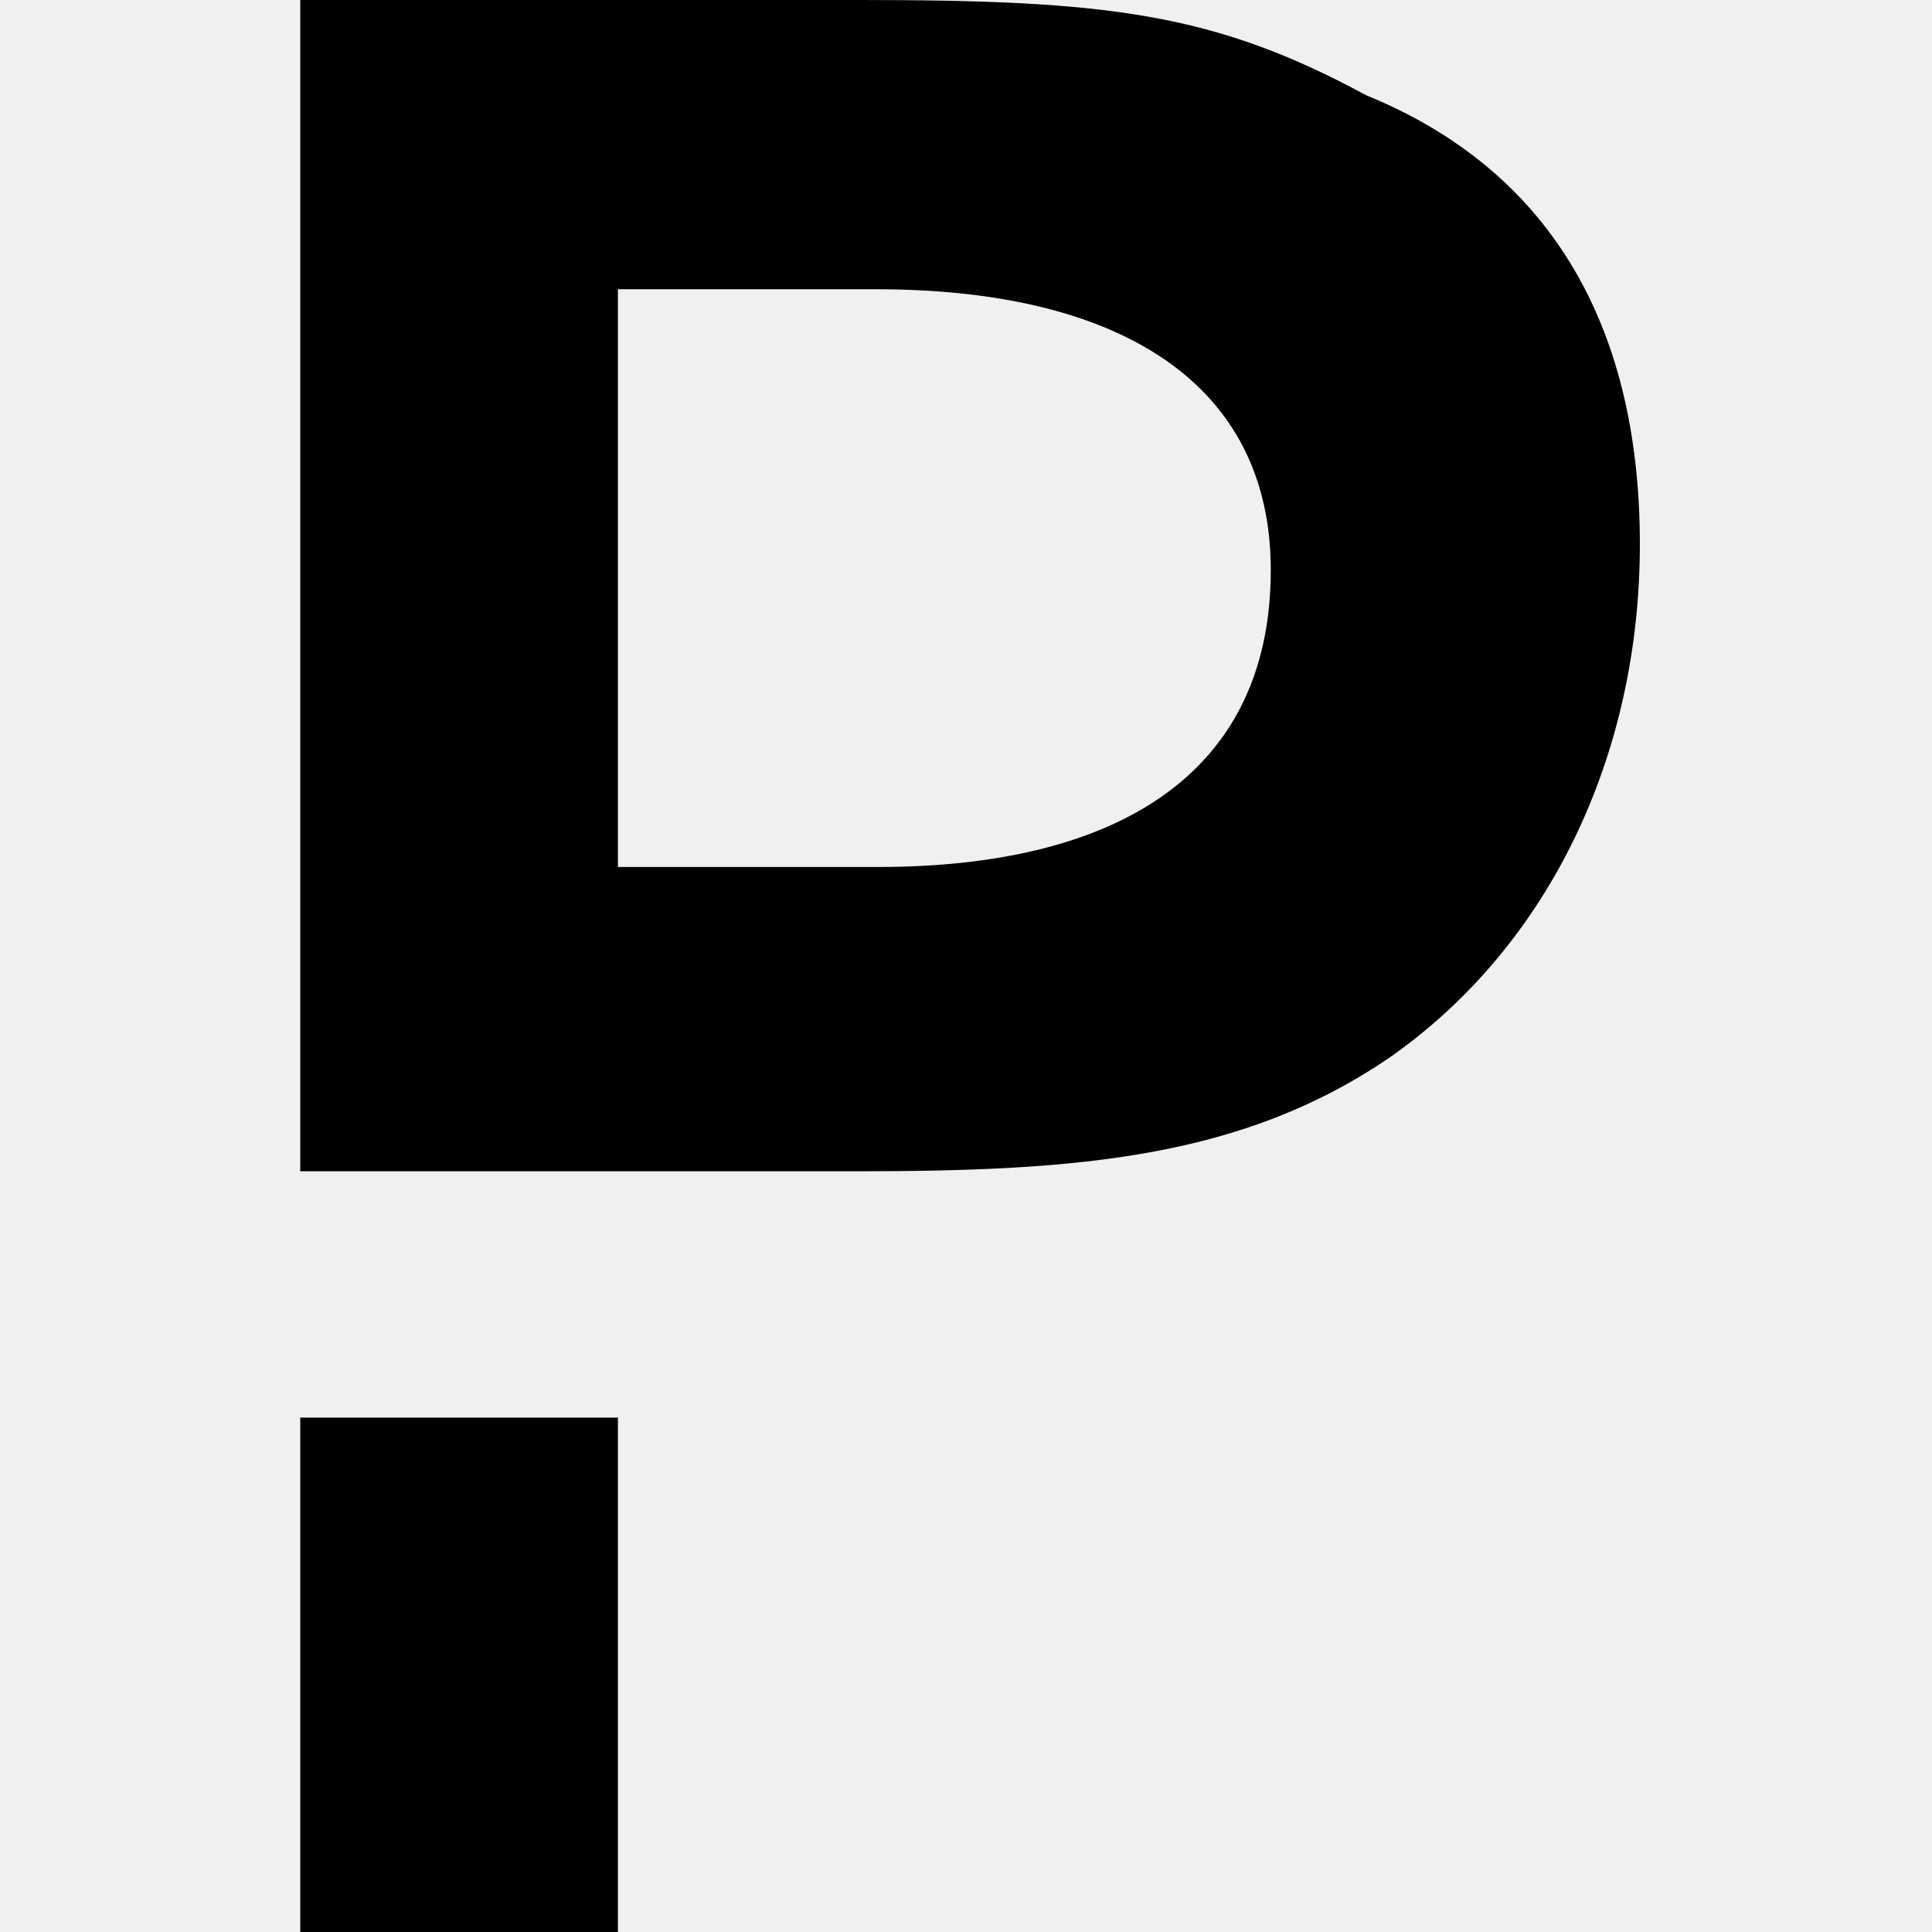
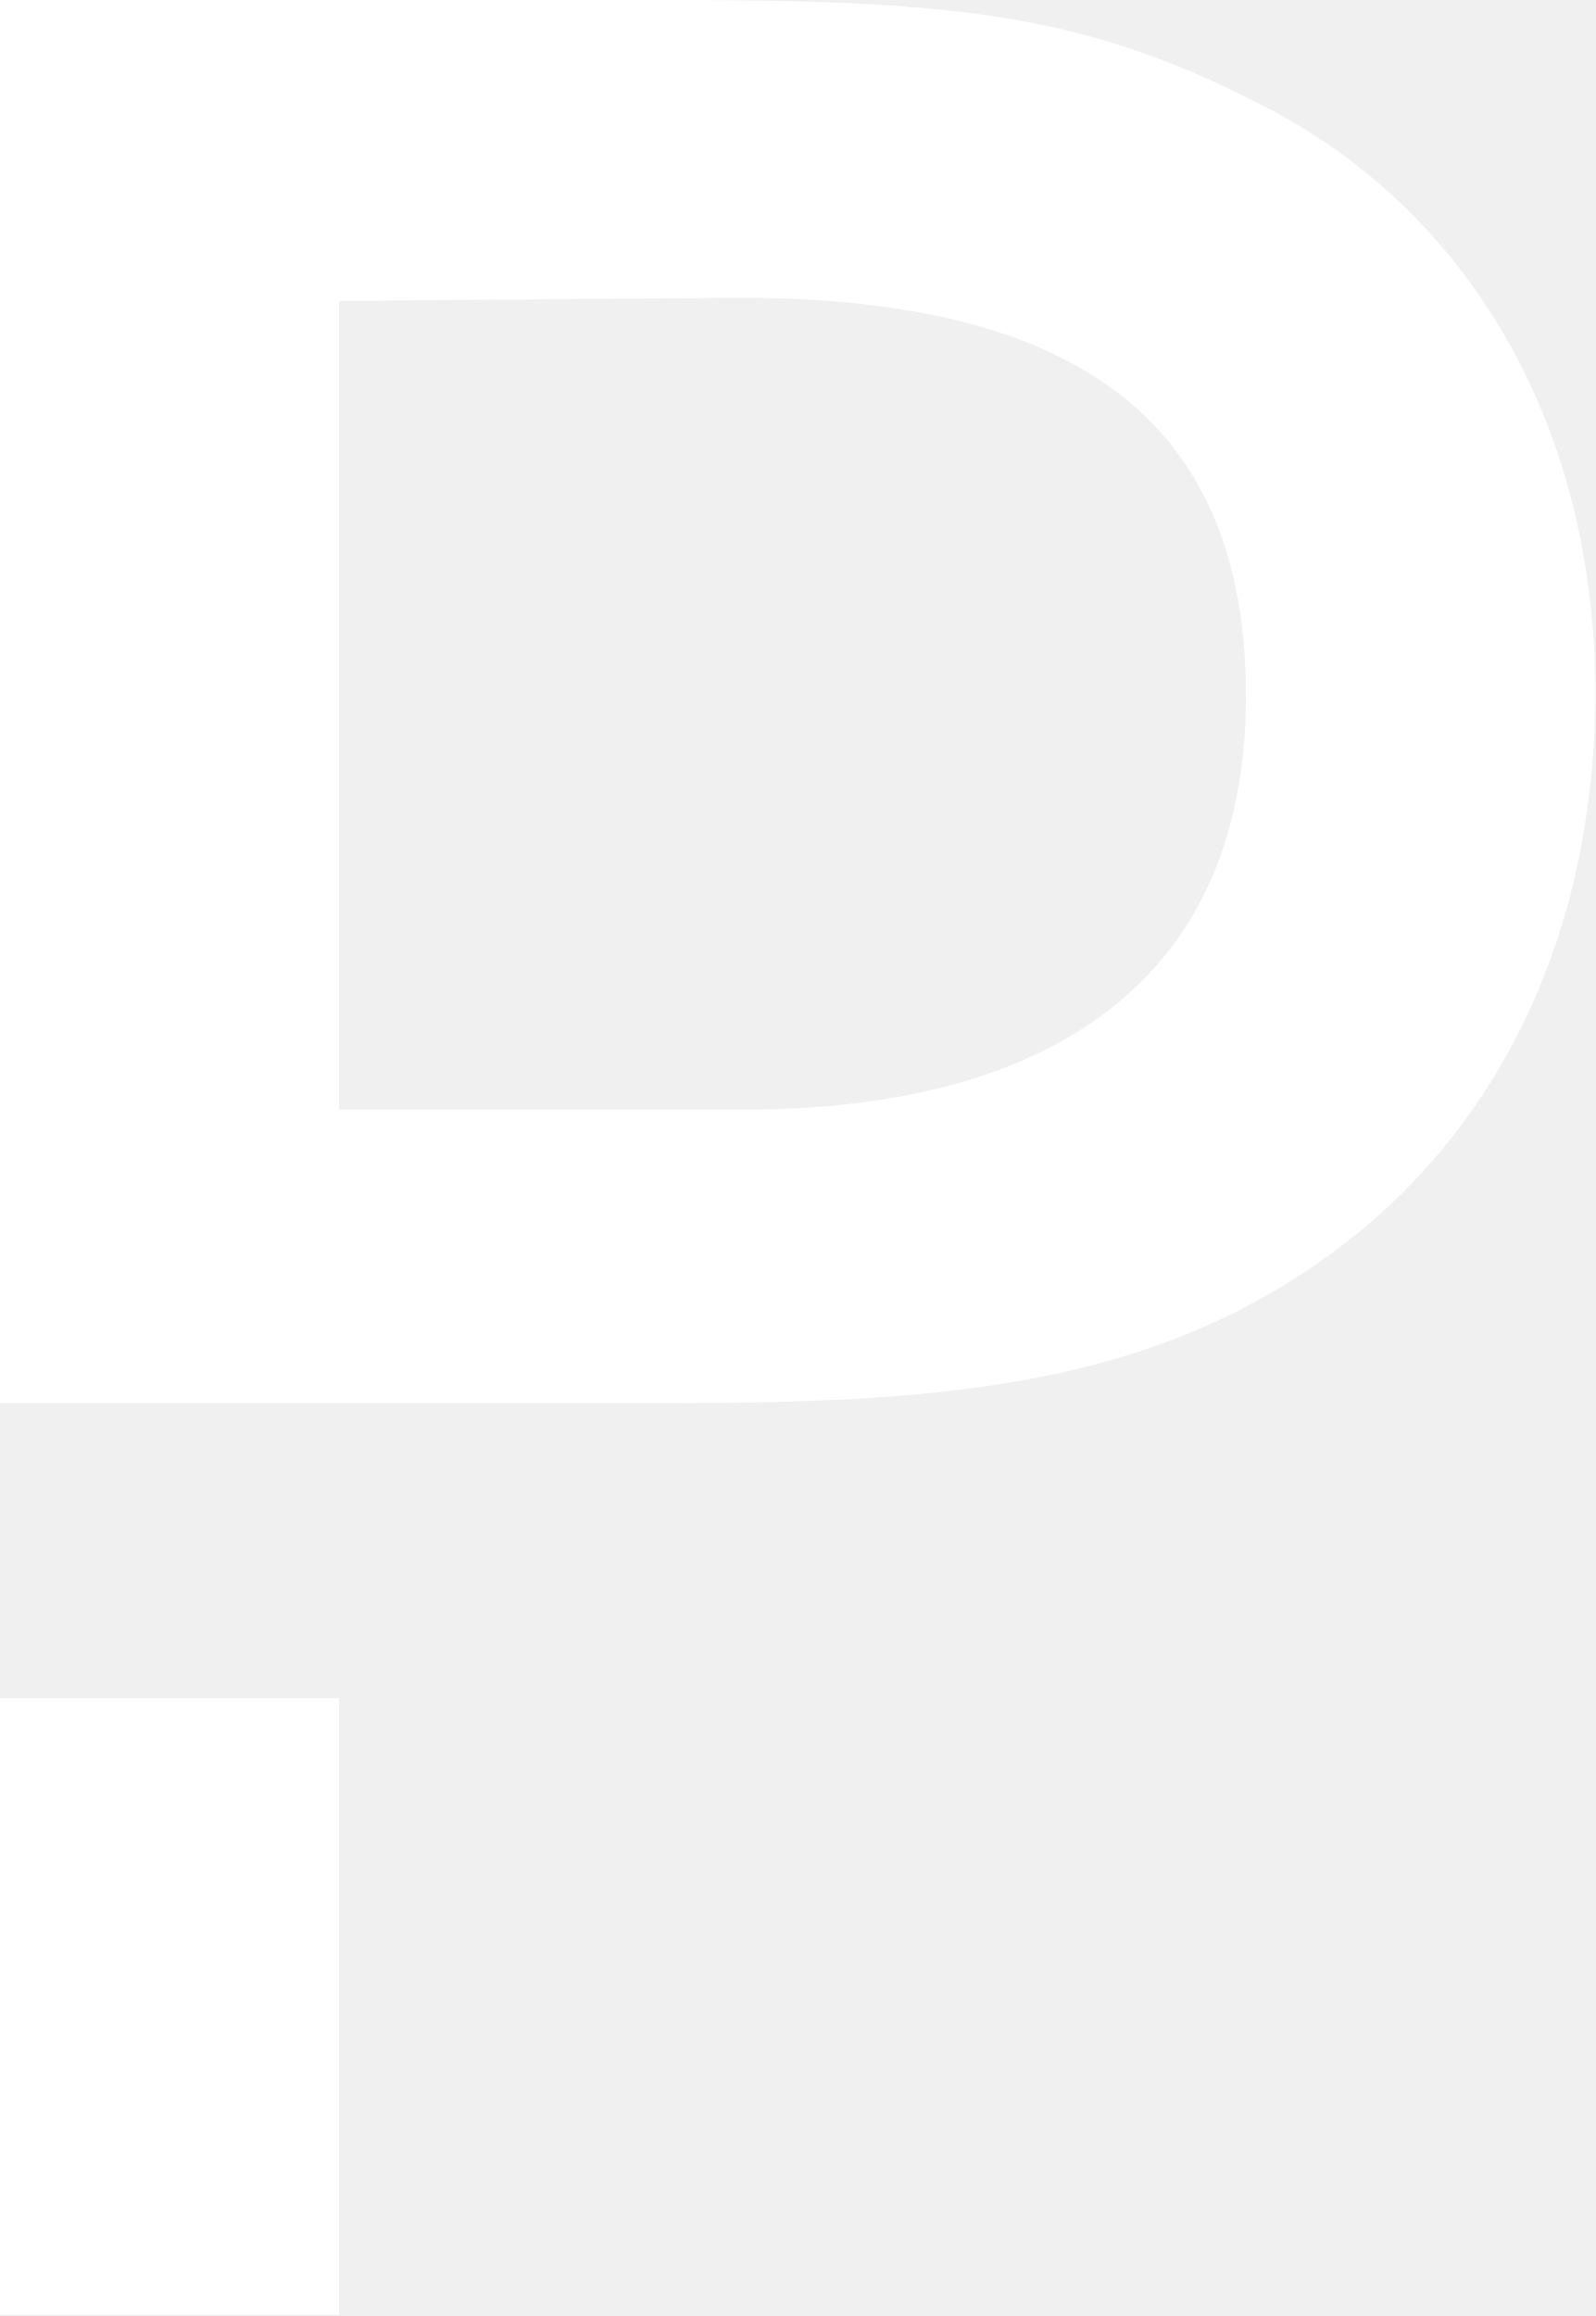
- <svg xmlns="http://www.w3.org/2000/svg" viewBox="0 0 24 24" fill="currentColor">
-   <path d="M16.965 1.18C15.085.164 13.769 0 10.683 0H3.73v14.55h6.926c2.743 0 4.8-.164 6.639-1.436 1.962-1.39 3.076-3.746 3.076-6.353 0-2.784-1.17-4.672-3.406-5.58zM10.906 10.77H7.676V3.593h3.203c3.063 0 4.907 1.19 4.907 3.487 0 2.58-1.976 3.69-4.88 3.69zM3.73 17.61h3.946V24H3.73z" />
+ <svg xmlns="http://www.w3.org/2000/svg" version="1.2" viewBox="0 0 1071 1554" width="1071" height="1554">
+   <style>
+ 		.s0 { fill: #ffffff } 
+ 	</style>
+   <g id="Layer">
+     <path id="Layer" class="s0" d="m0 1139.5h227.5v413.6h-227.5z" />
+     <path id="Layer" fill-rule="evenodd" class="s0" d="m1070.5 464.8c0 162.5-66 303.4-194 388.1-117.2 77.8-250.1 88.6-428.4 88.6h-448.1v-941.5h450.1c199.9 0 284.6 10.8 406.7 75.8 132 71.9 213.7 212.8 213.7 389zm-234.4 2c0-187.1-117.2-269.8-351.6-266.9l-257 2v542.6h272.8c191.1 0 335.8-76.8 335.8-277.7z" />
+   </g>
</svg>
